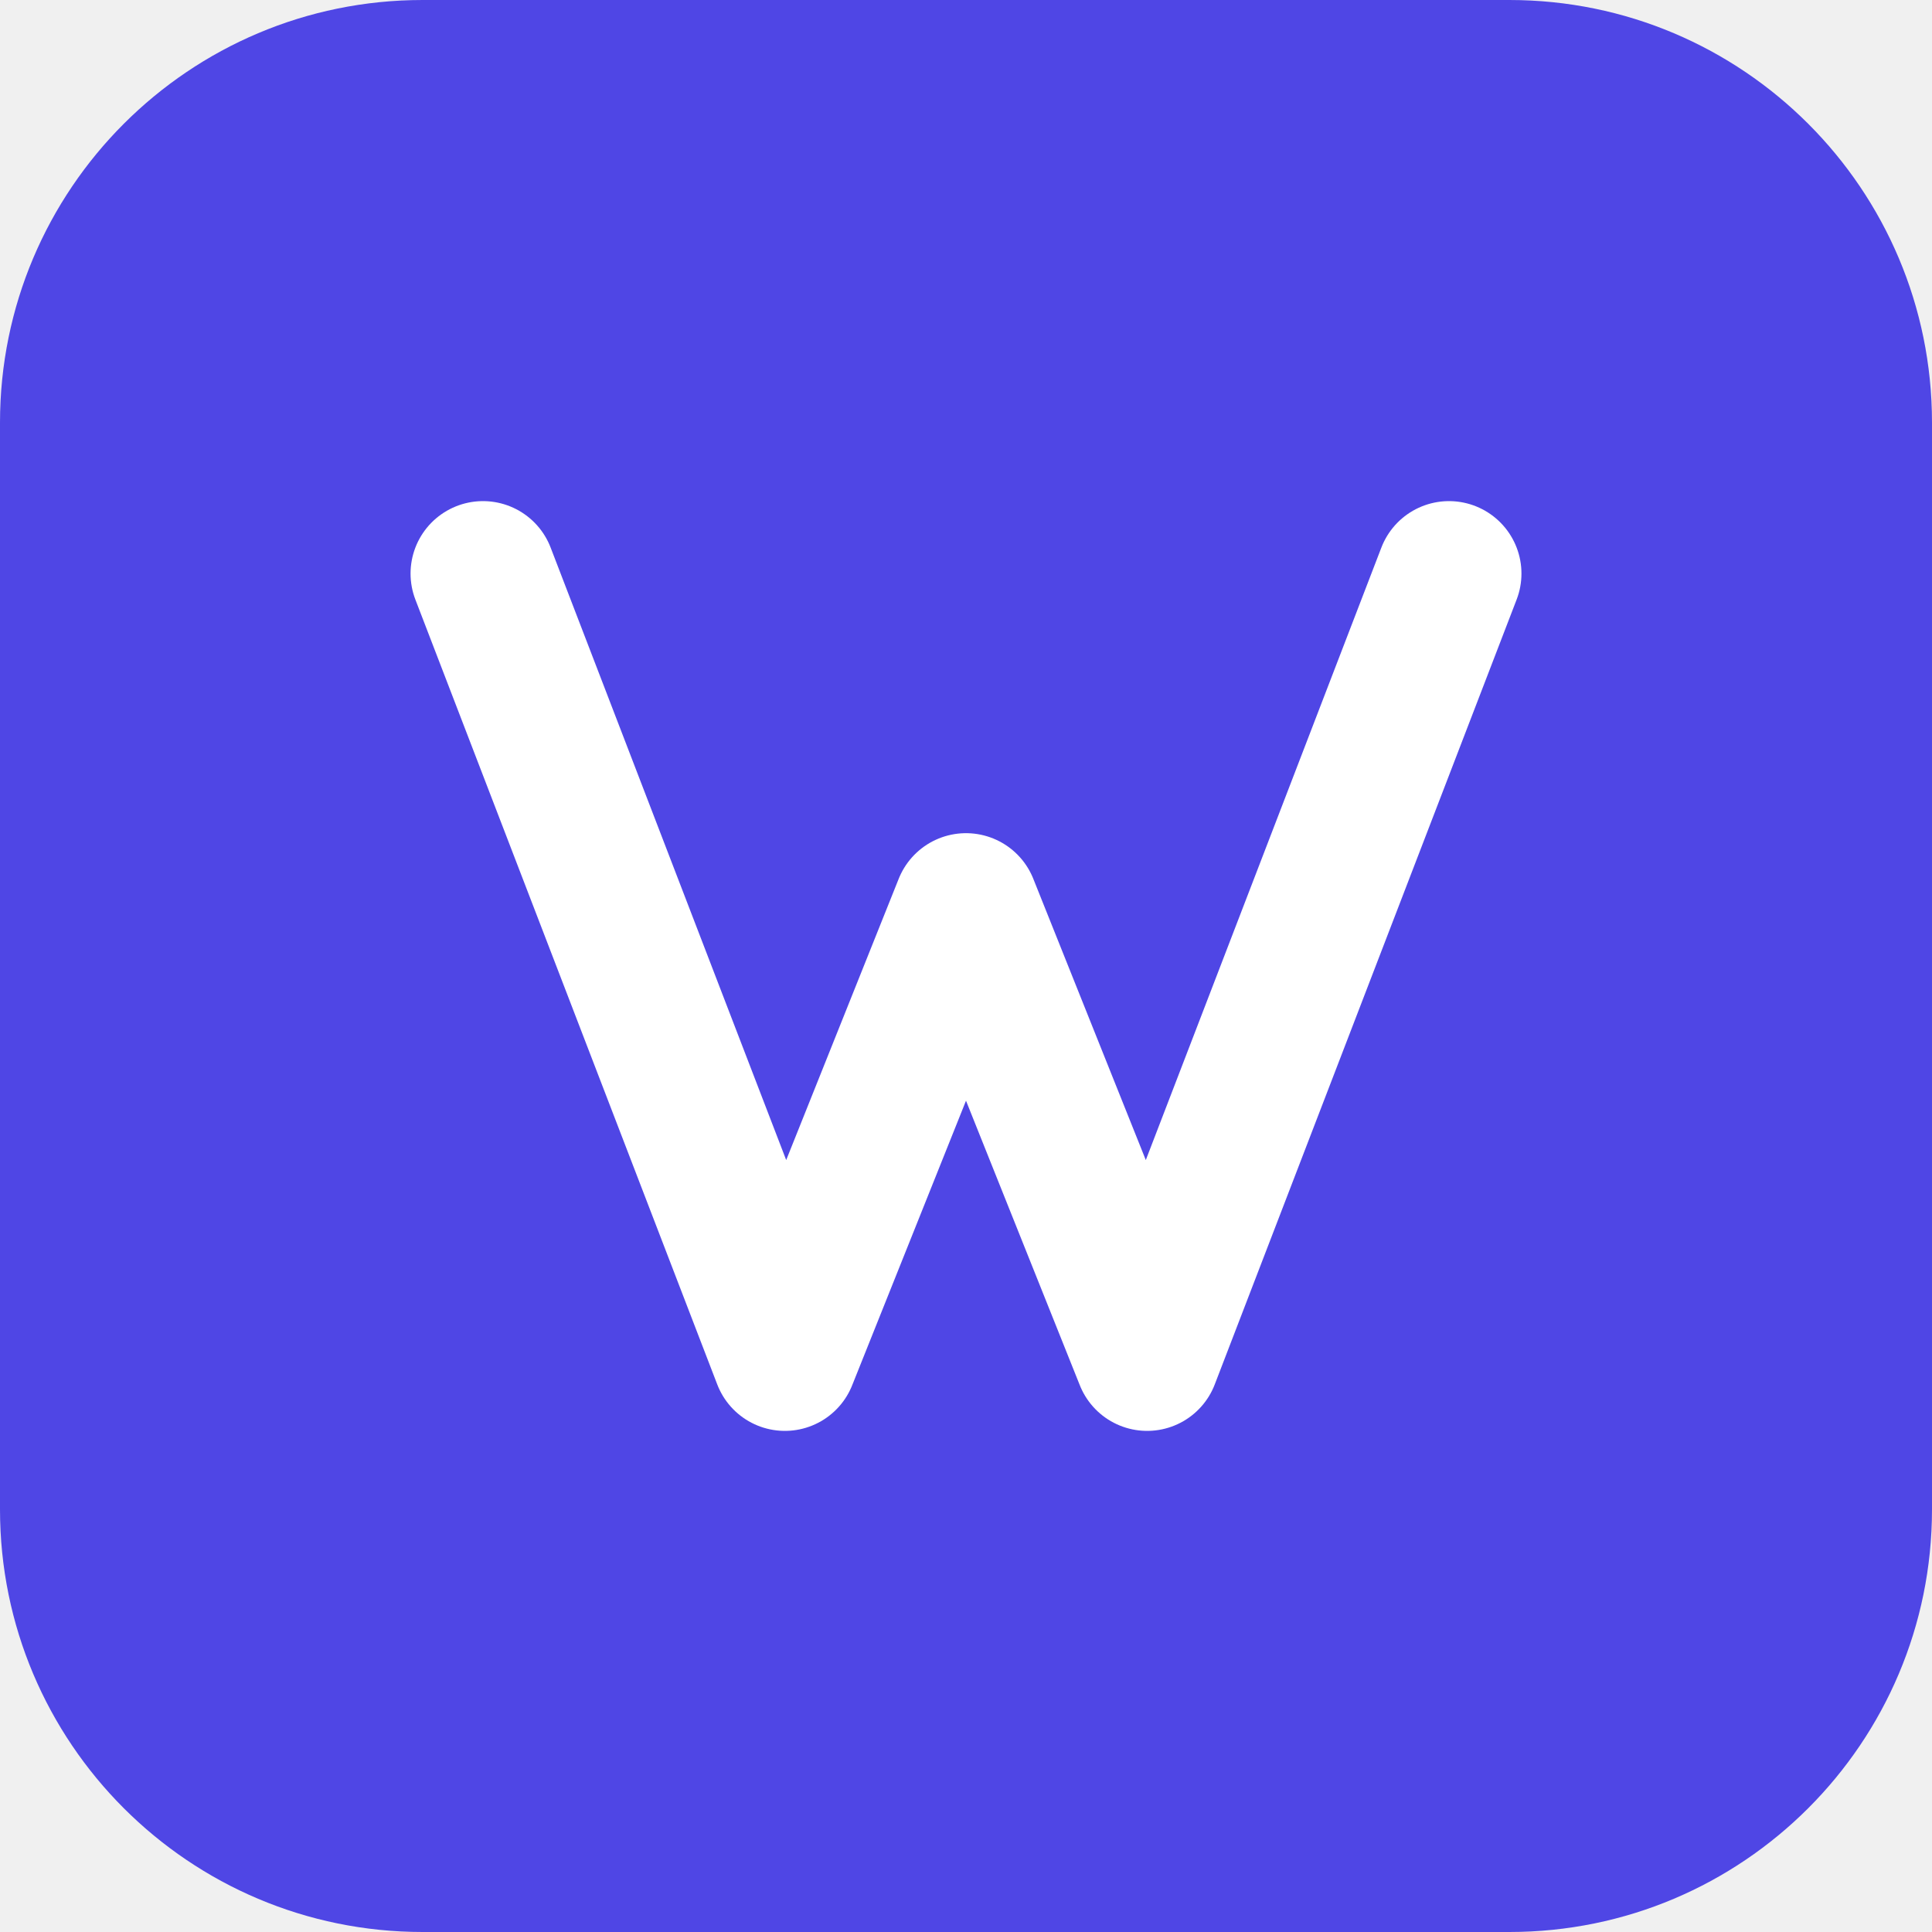
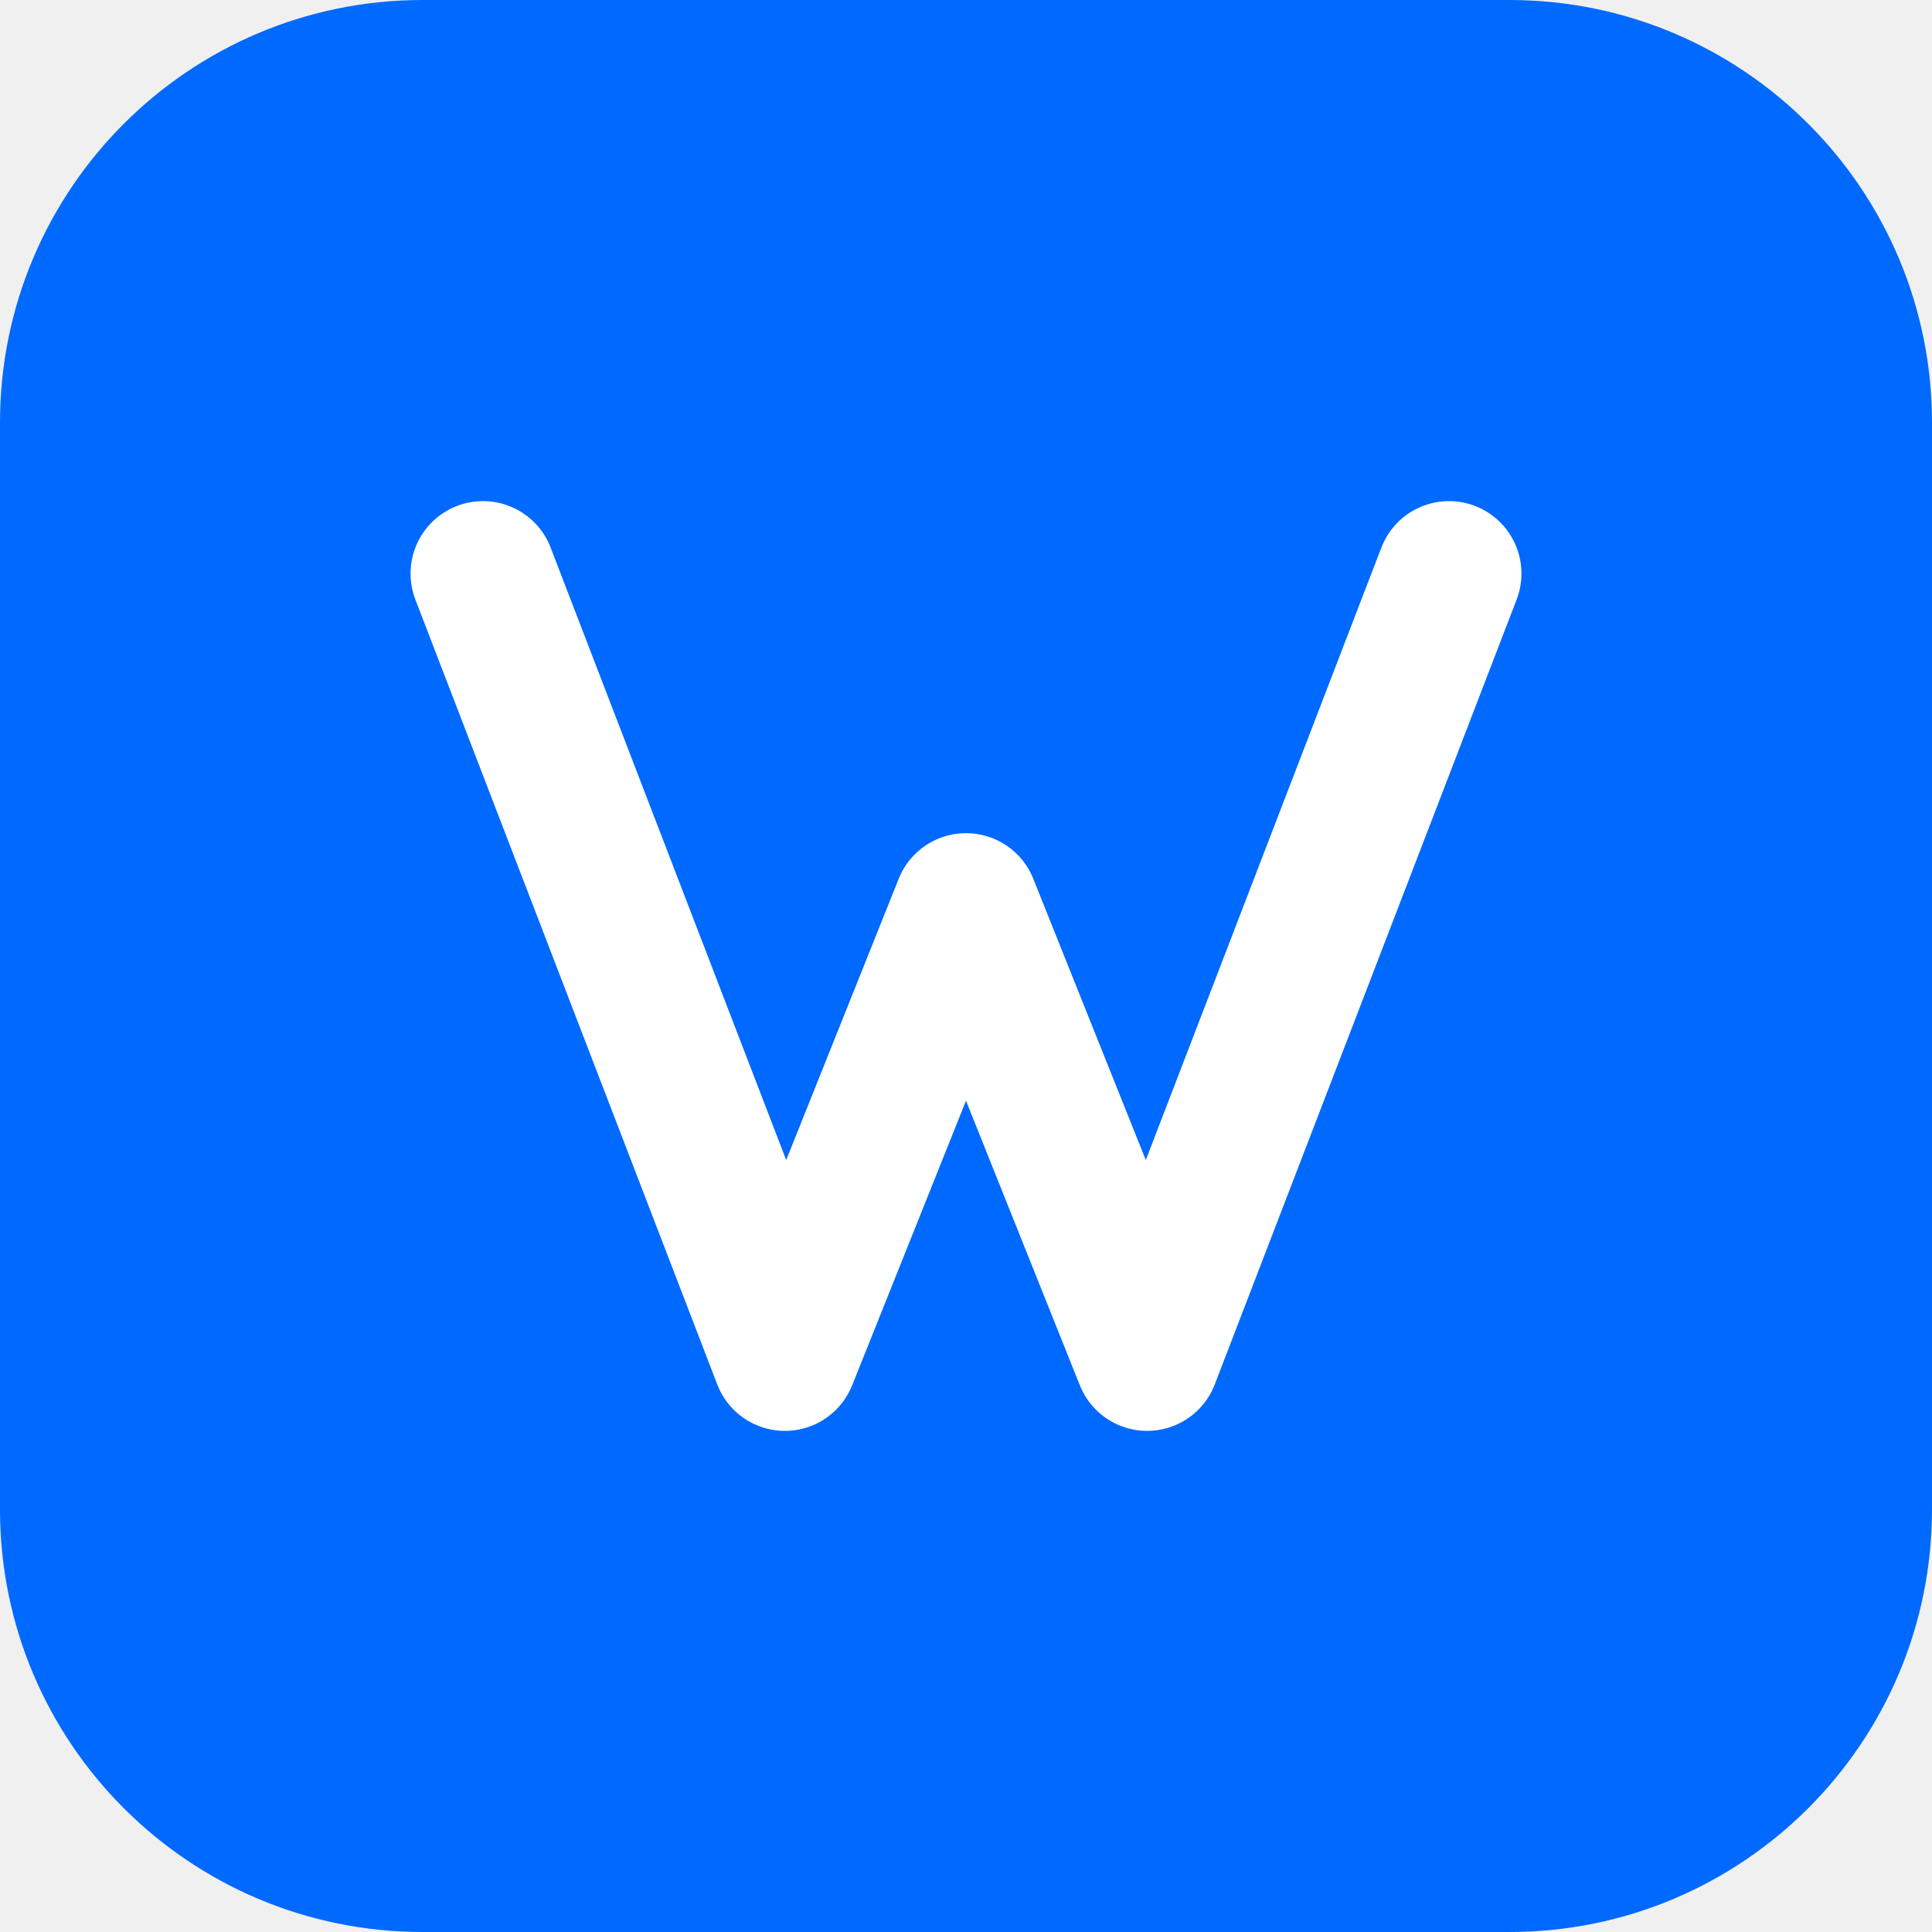
<svg xmlns="http://www.w3.org/2000/svg" viewBox="0 0 32 32" width="32" height="32">
-   <rect width="32" height="32" rx="7" fill="#4f46e5" />
+   <rect width="32" height="32" rx="7" fill="#0069ff" />
  <path d="M8 9.5l5 13 3-7.5 3 7.5 5-13" fill="none" stroke="#fff" stroke-width="2.4" stroke-linecap="round" stroke-linejoin="round" />
</svg>
